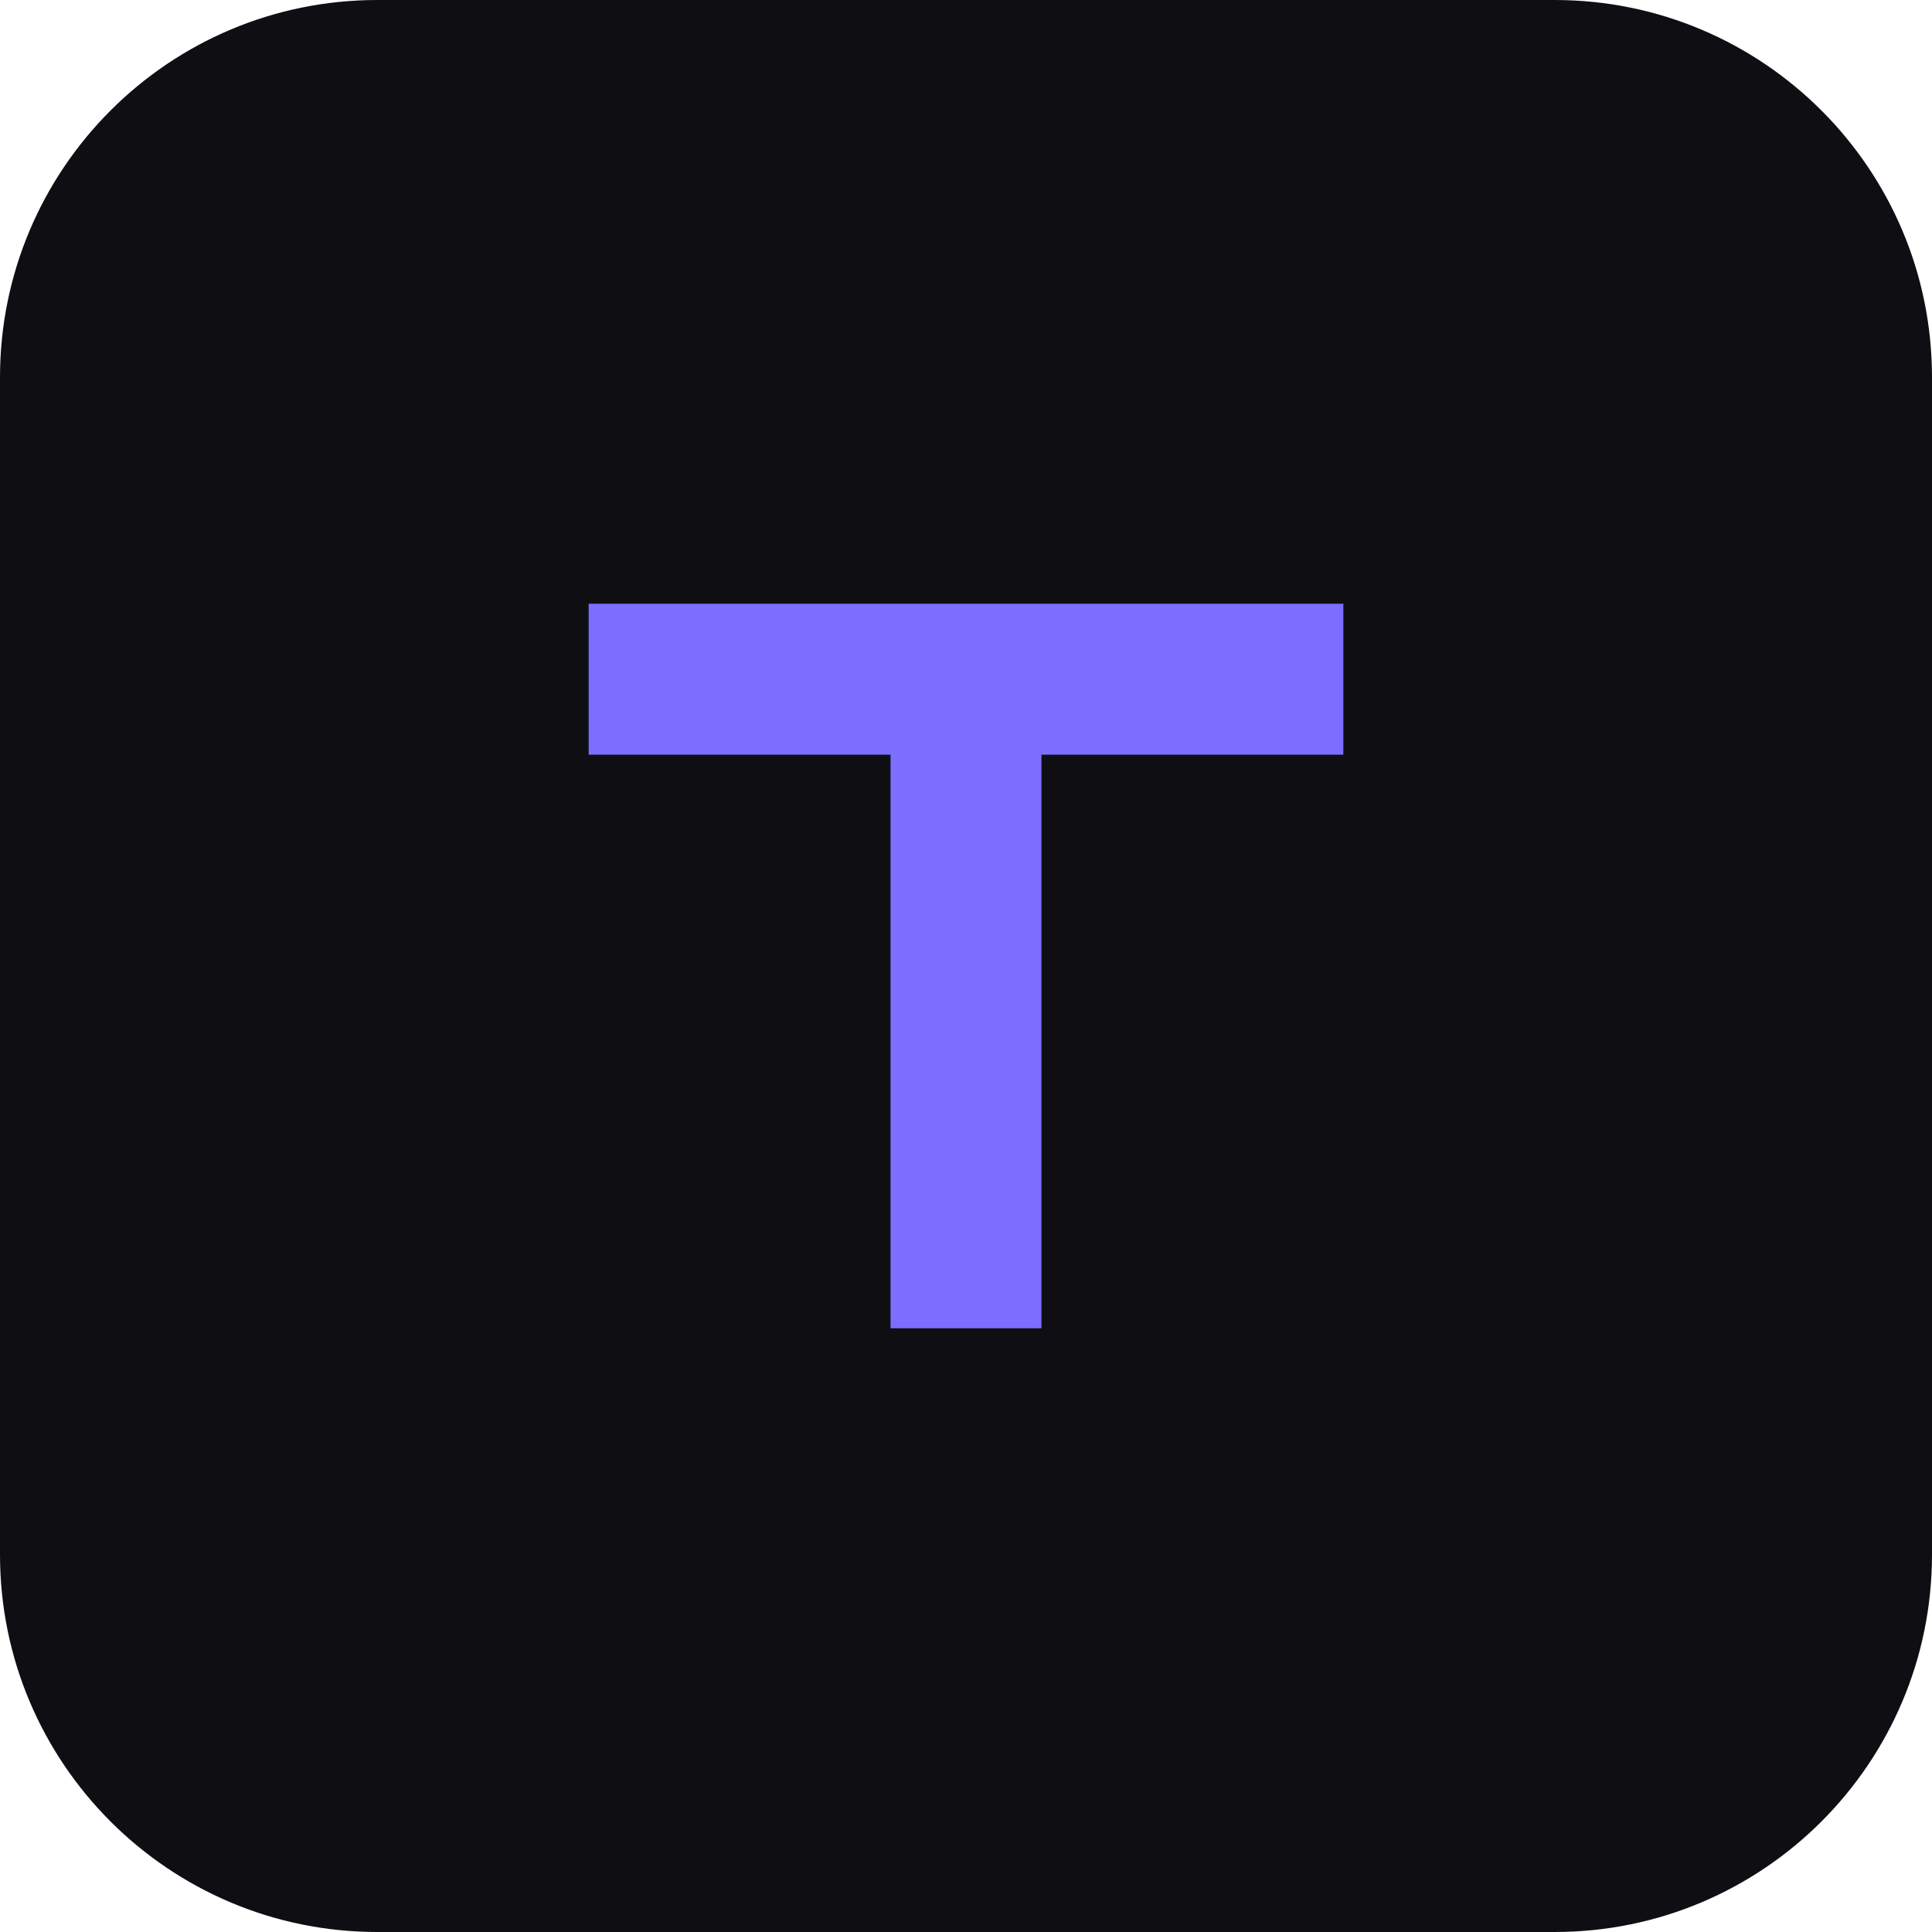
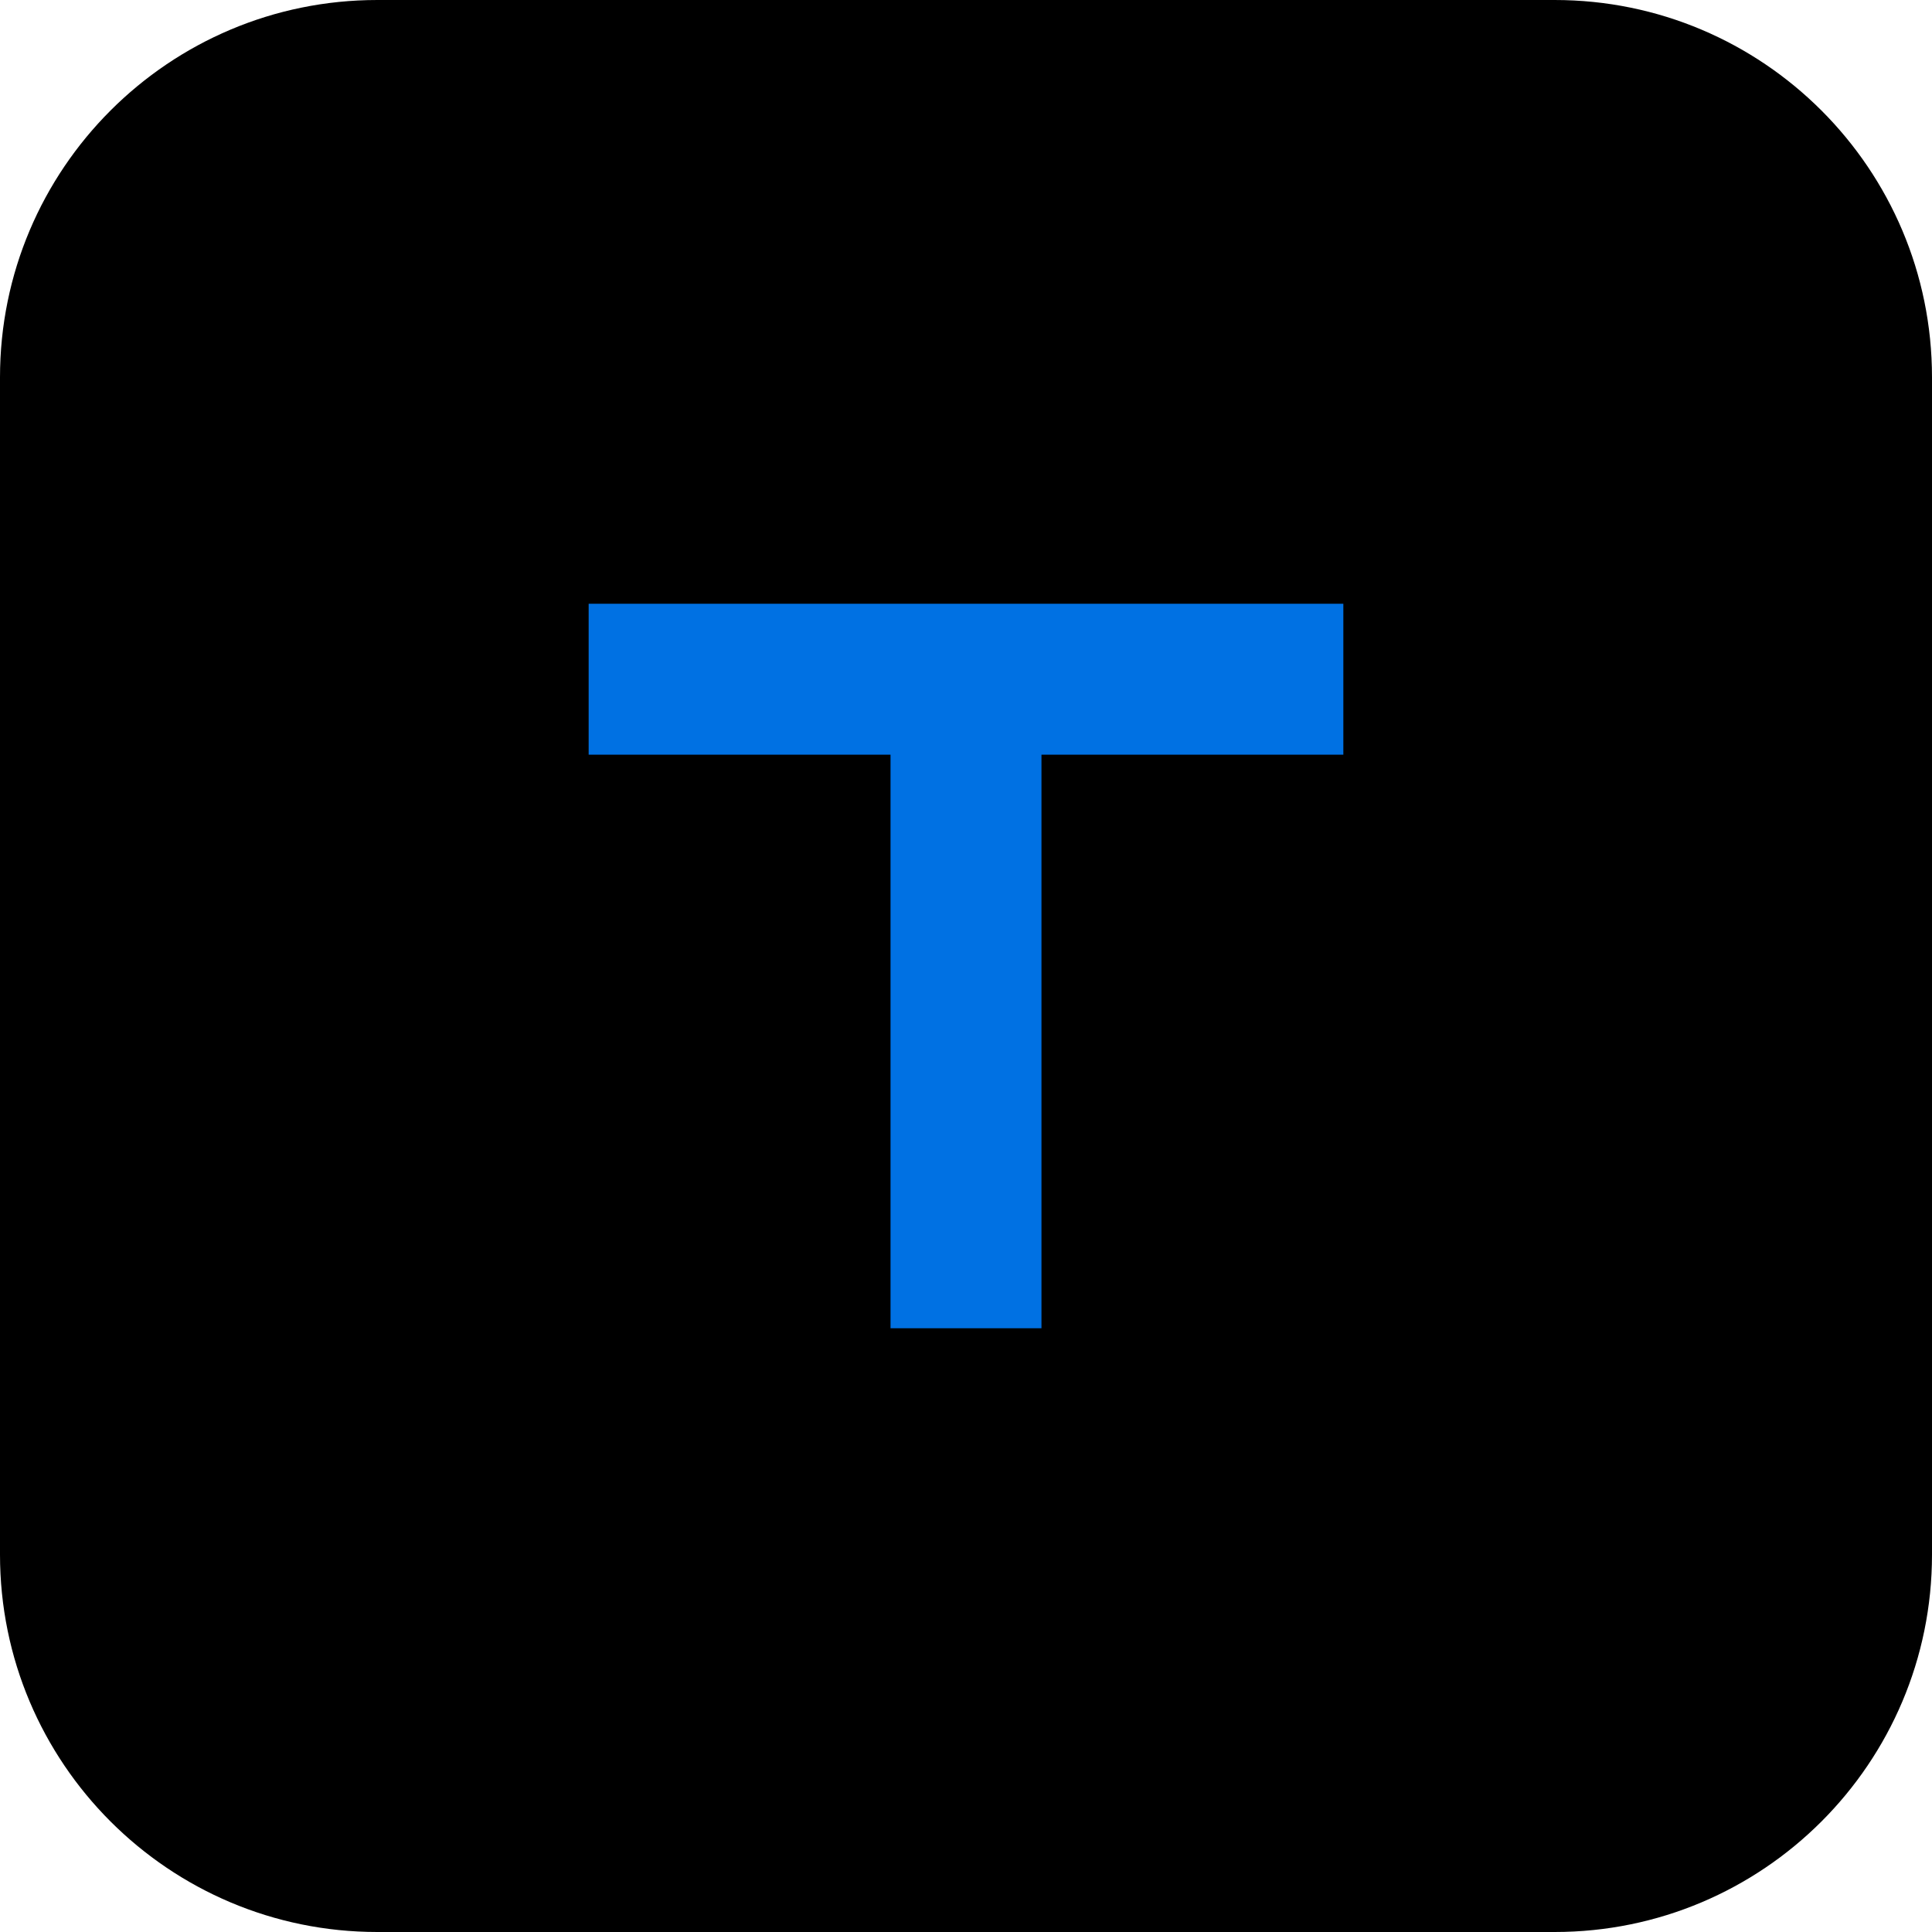
<svg xmlns="http://www.w3.org/2000/svg" viewBox="0 0 512 512" width="512" height="512">
-   <rect width="512" height="512" fill="#0f0f13" rx="100" />
-   <path d="M156 160h200v40H276v152h-40V200h-80v-40z" fill="#7c6fff" />
+   <rect width="512" height="512" fill="#000000" rx="100" />
+   <path d="M156 160h200v40H276v152h-40V200h-80v-40z" fill="#0071e3" />
</svg>
